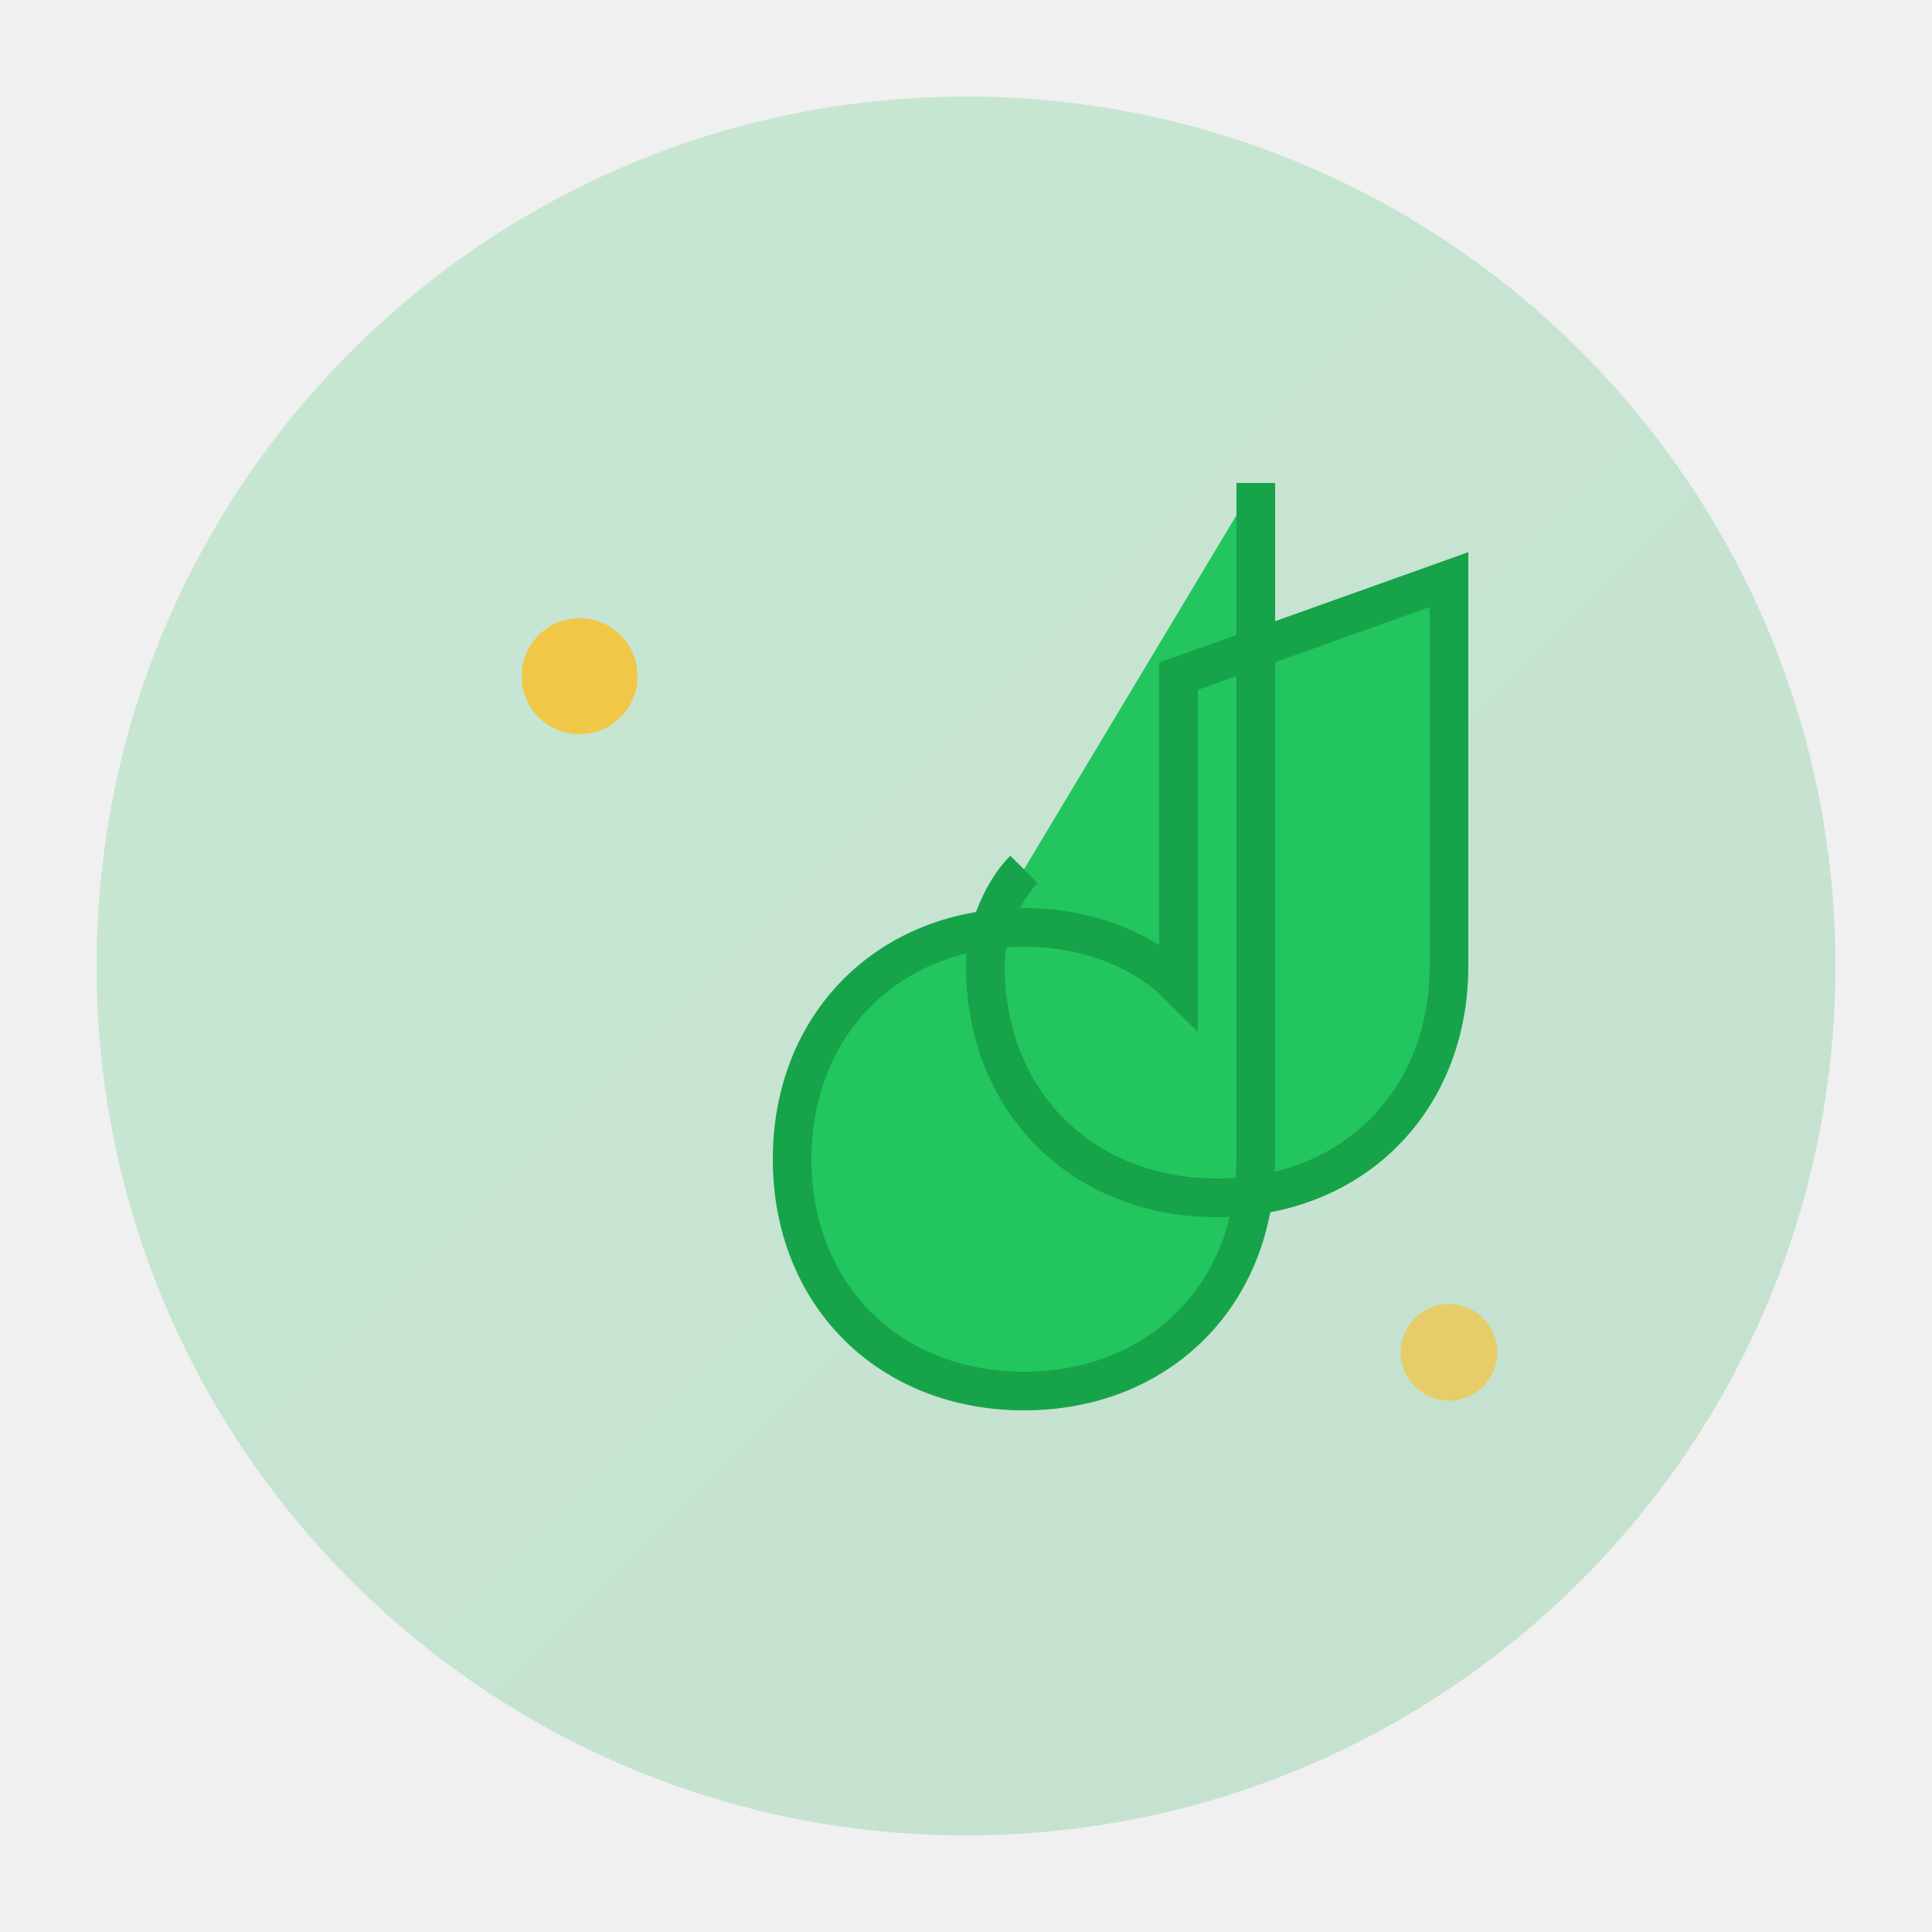
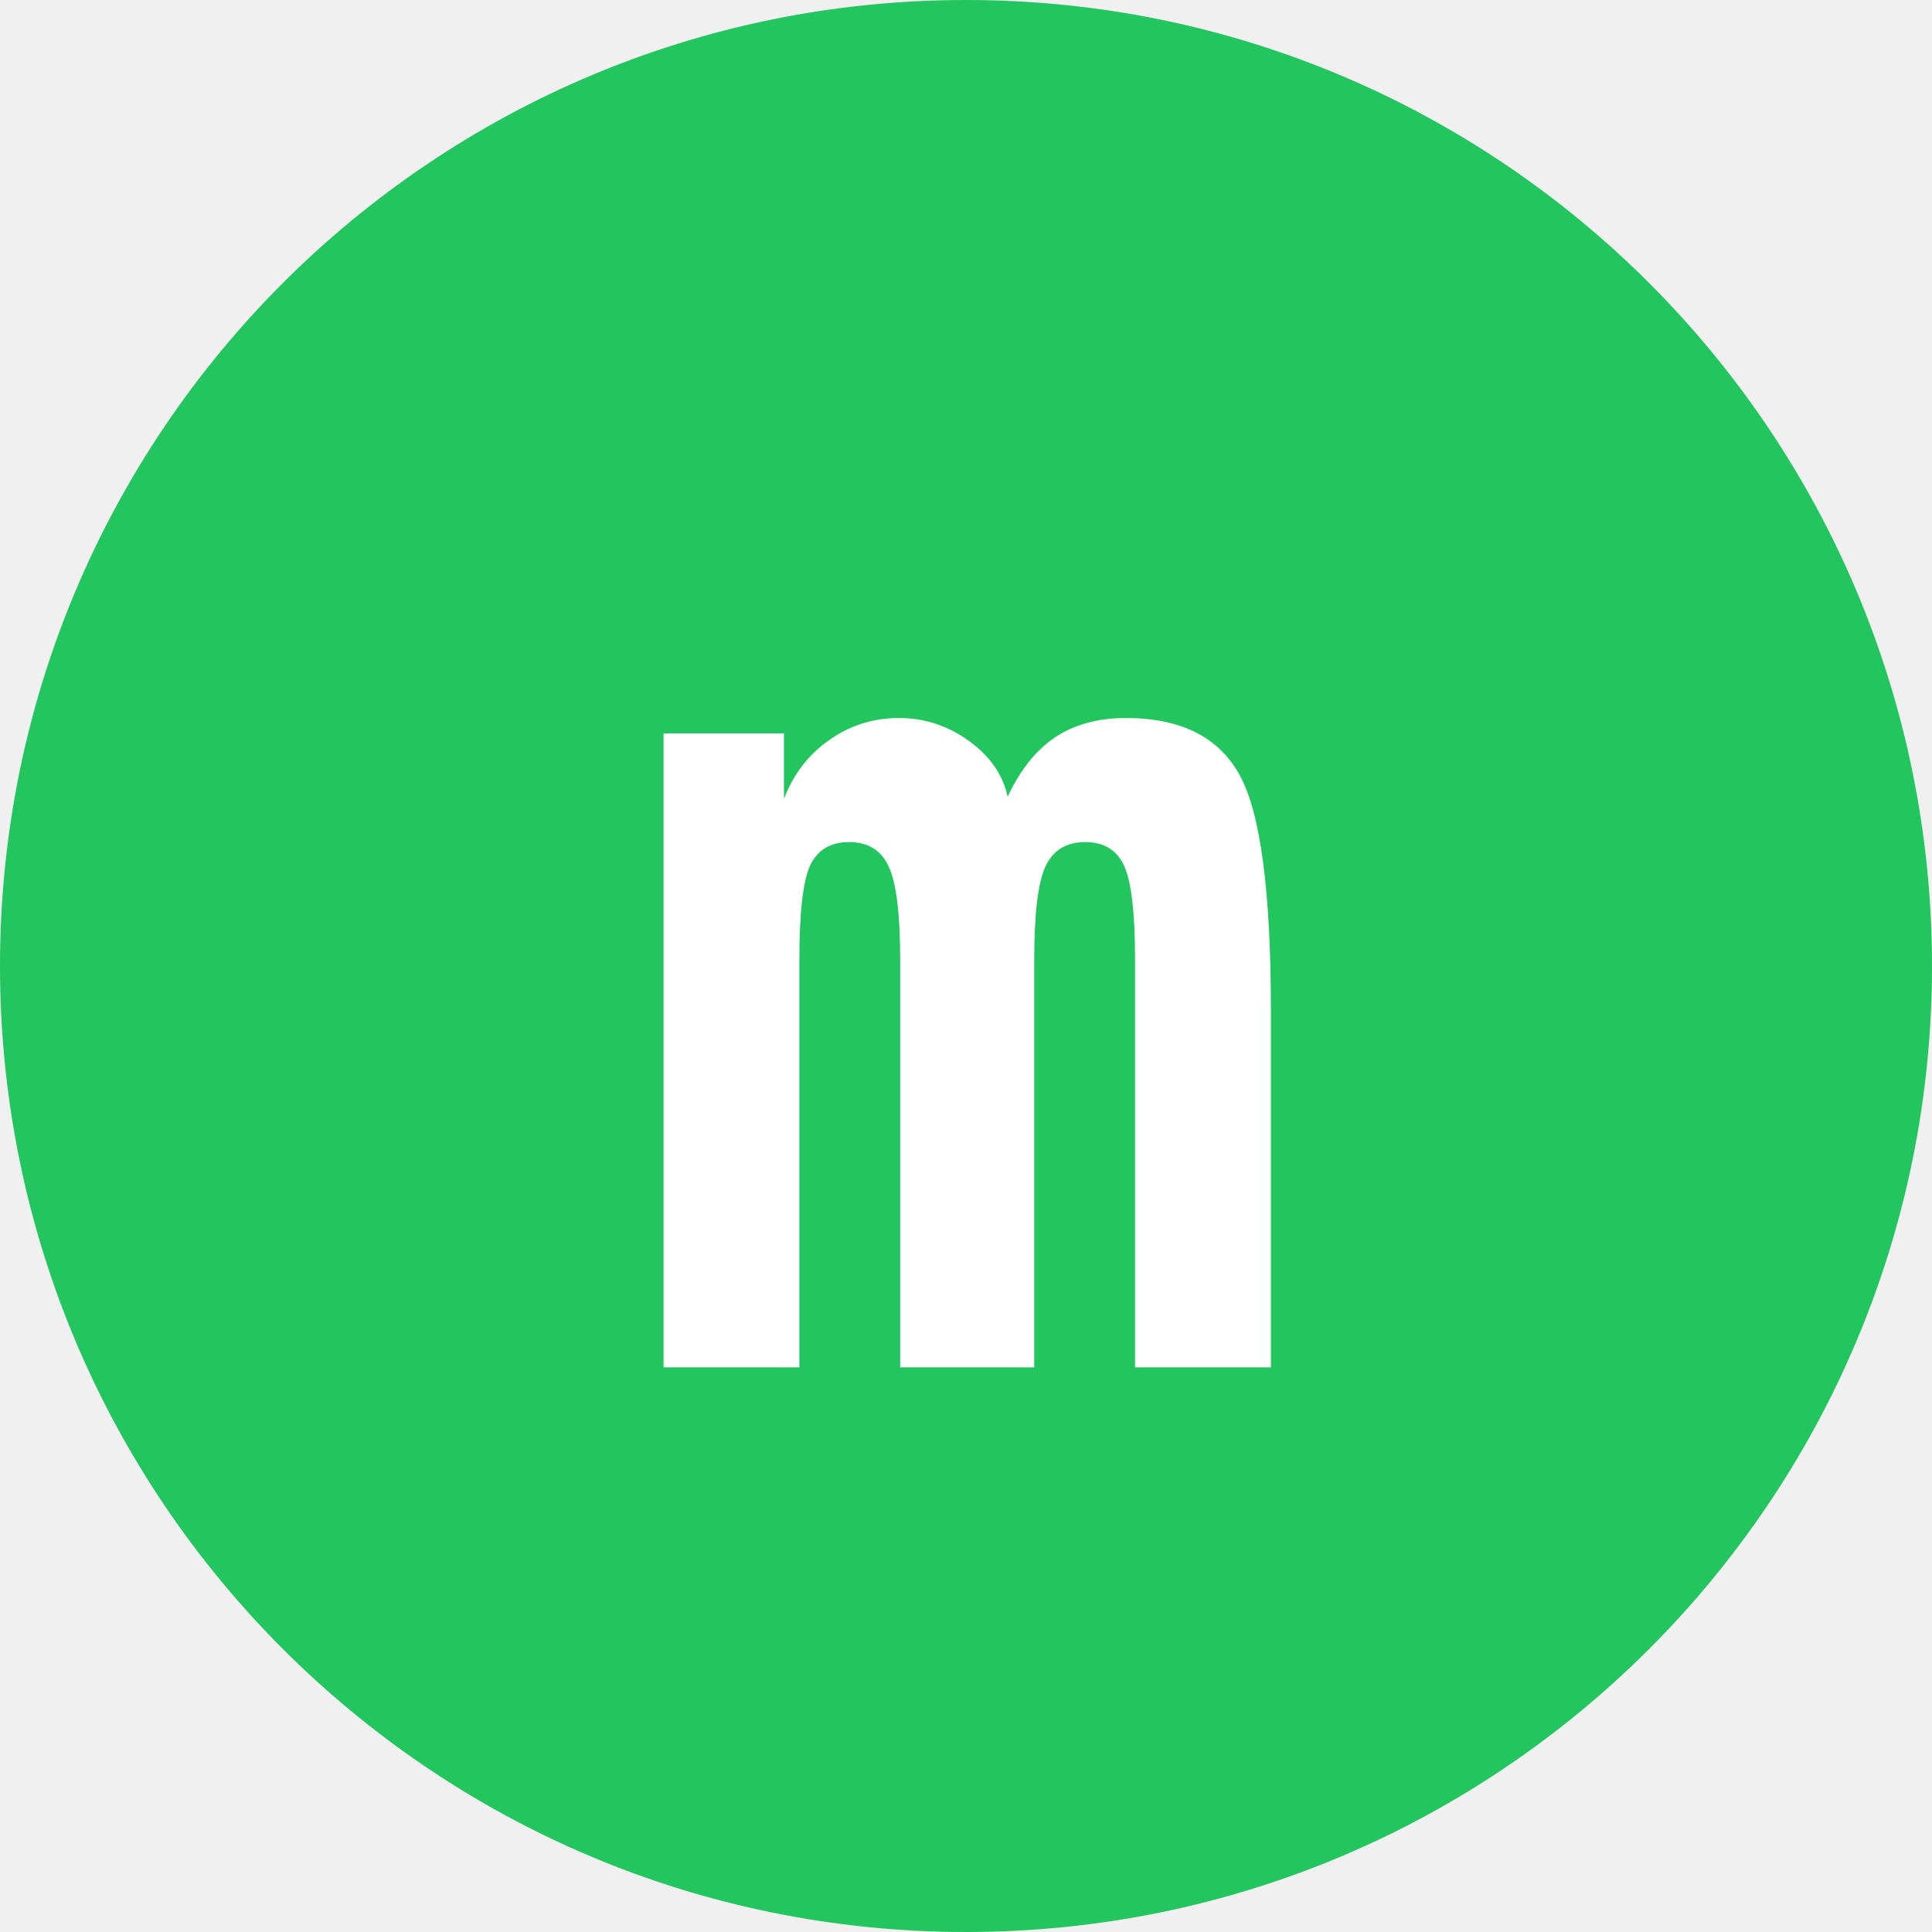
<svg xmlns="http://www.w3.org/2000/svg" viewBox="0 0 100 100">
-   <defs>
-     <linearGradient id="musicGradient" x1="0%" y1="0%" x2="100%" y2="100%">
-       <stop offset="0%" style="stop-color:#22c55e;stop-opacity:1" />
-       <stop offset="100%" style="stop-color:#16a34a;stop-opacity:1" />
-     </linearGradient>
-   </defs>
-   <circle cx="50" cy="50" r="45" fill="url(#musicGradient)" opacity="0.2" />
-   <path d="M 65 25 L 65 60 C 65 67 60 72 53 72 C 46 72 41 67 41 60 C 41 53 46 48 53 48 C 56 48 59 49 61 51 L 61 35 L 75 30 L 75 50 C 75 57 70 62 63 62 C 56 62 51 57 51 50 C 51 48 52 46 53 45" fill="#22c55e" stroke="#16a34a" stroke-width="2" />
-   <circle cx="30" cy="35" r="3" fill="#fbbf24" opacity="0.8">
-     <animate attributeName="opacity" values="0.8;1;0.8" dur="2s" repeatCount="indefinite" />
-   </circle>
-   <circle cx="75" cy="70" r="2.5" fill="#fbbf24" opacity="0.6">
-     <animate attributeName="opacity" values="0.6;1;0.6" dur="1.5s" repeatCount="indefinite" />
-   </circle>
+   <circle cx="50" cy="50" r="50" fill="#22c55e" />
+   <text x="50" y="50" text-anchor="middle" dominant-baseline="central" font-family="Menlo, monospace" font-size="60" font-weight="bold" fill="white">m</text>
</svg>
